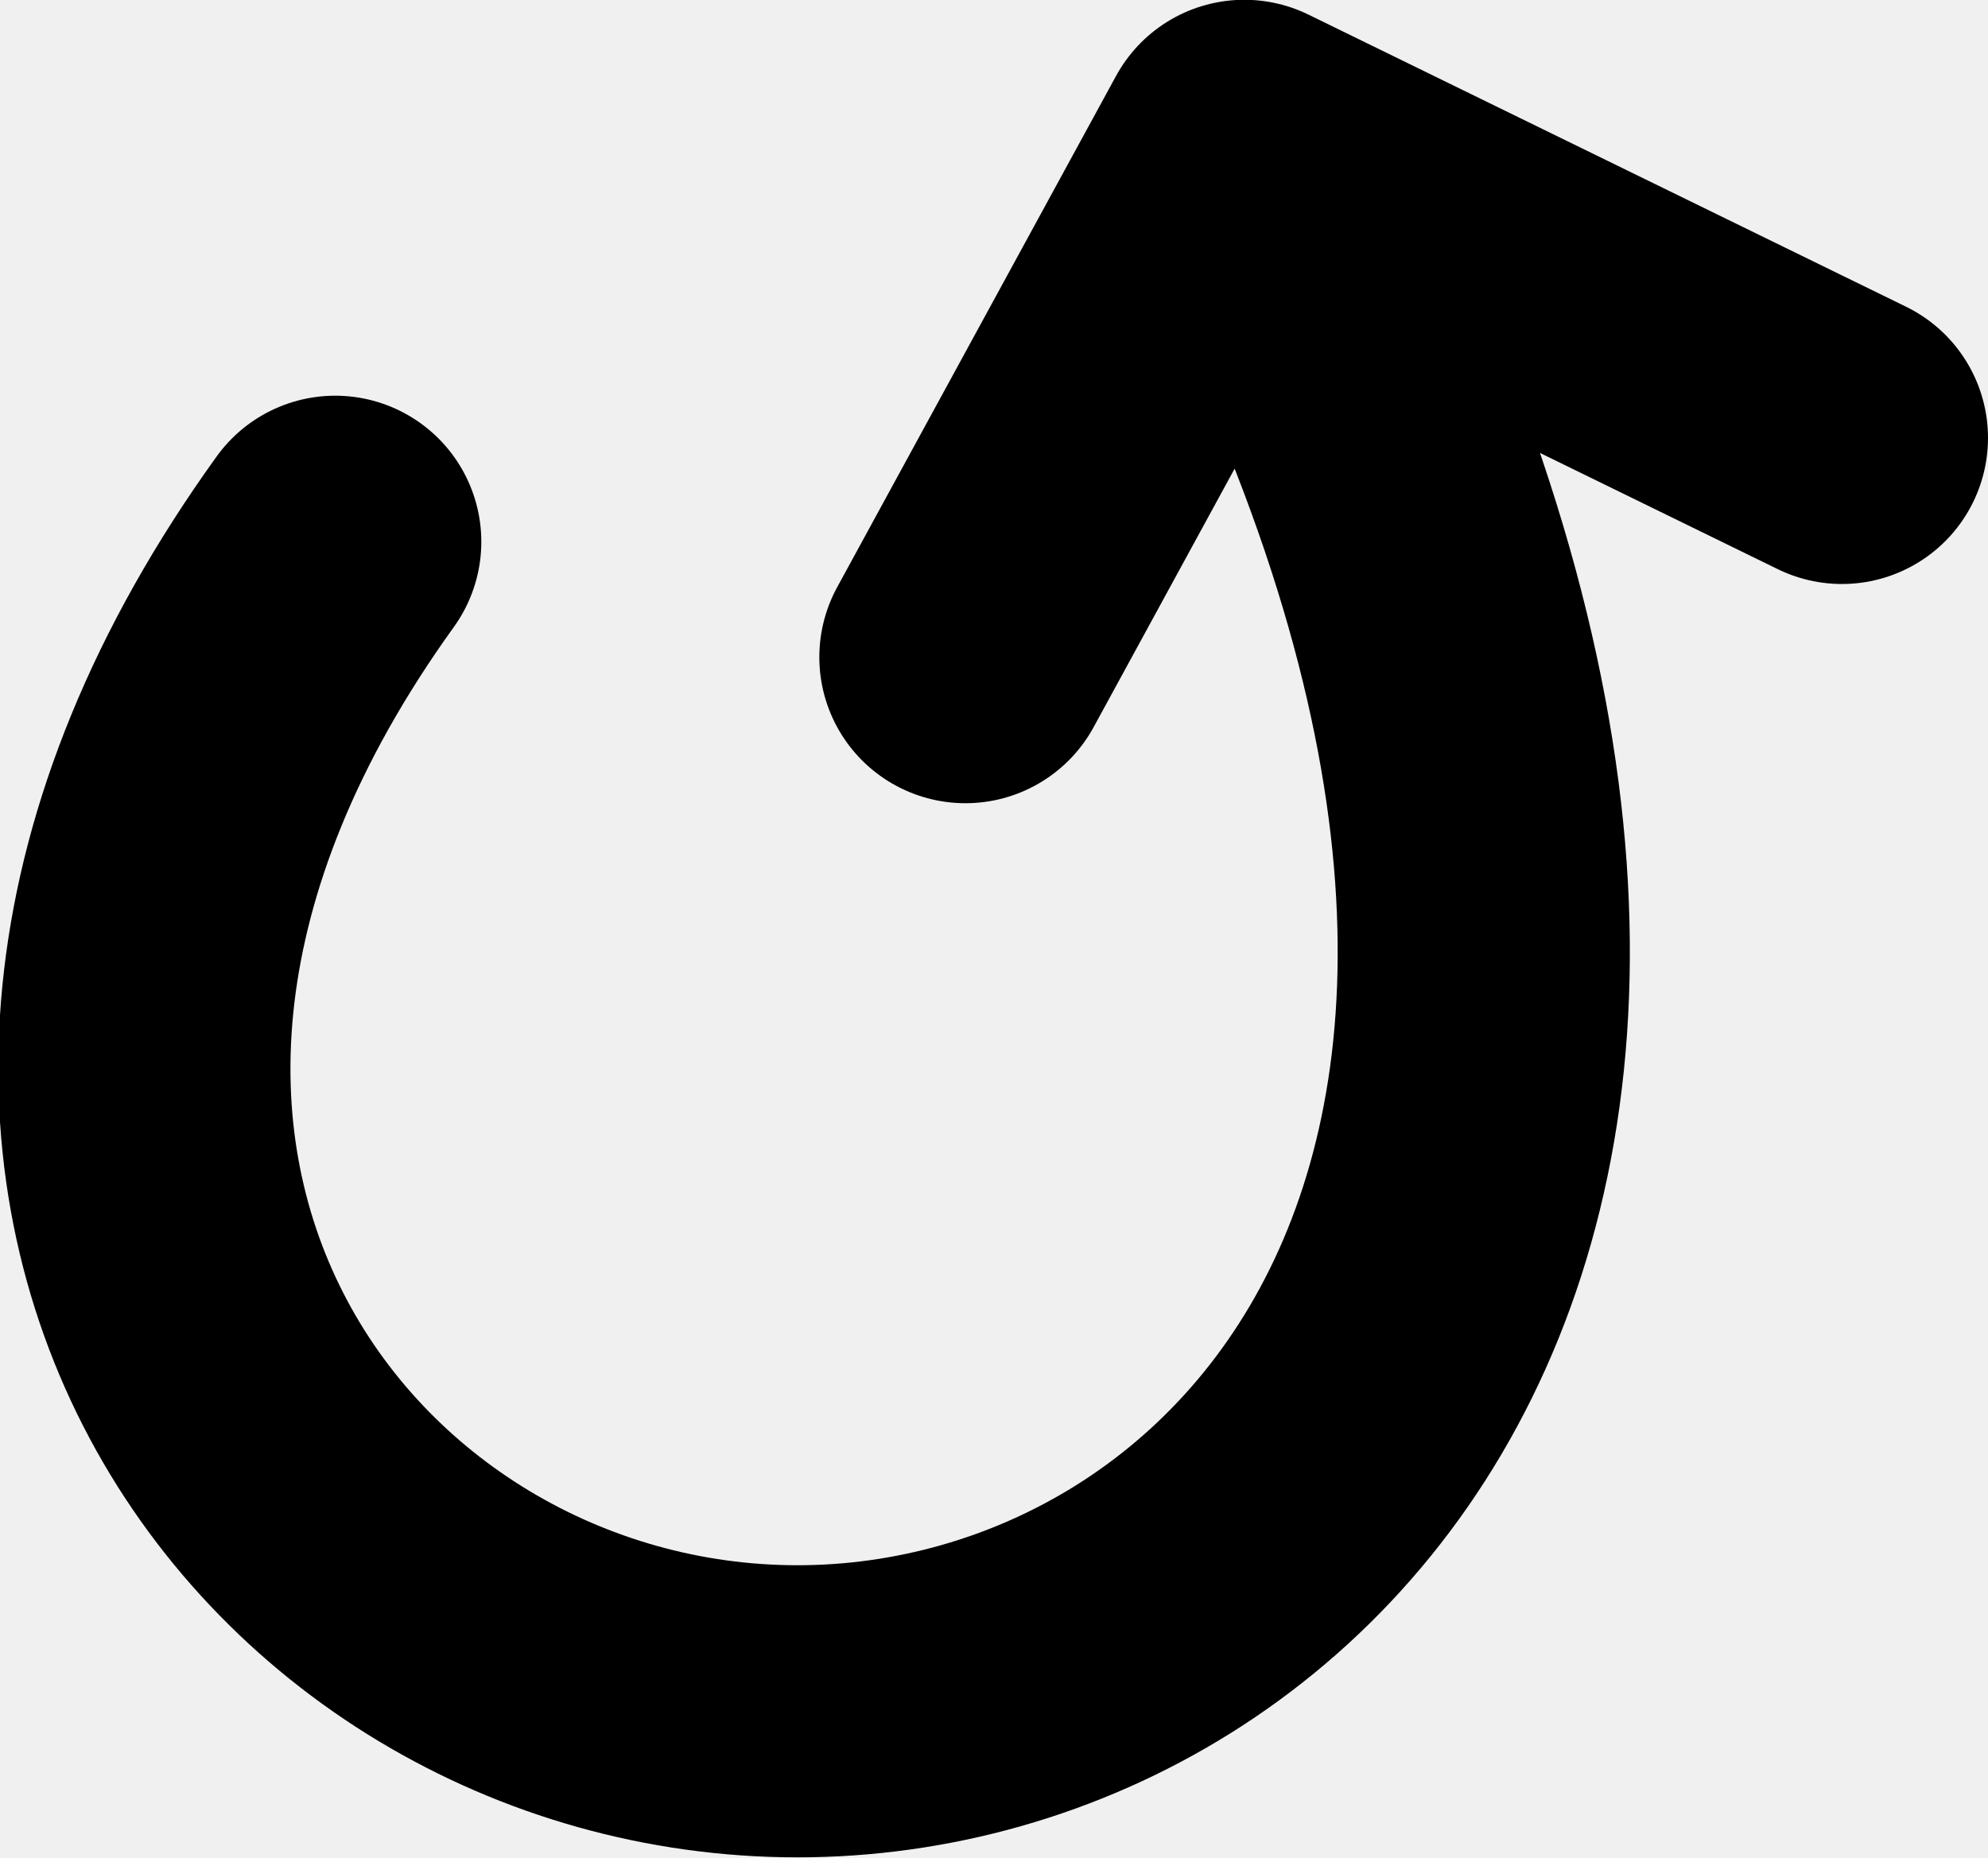
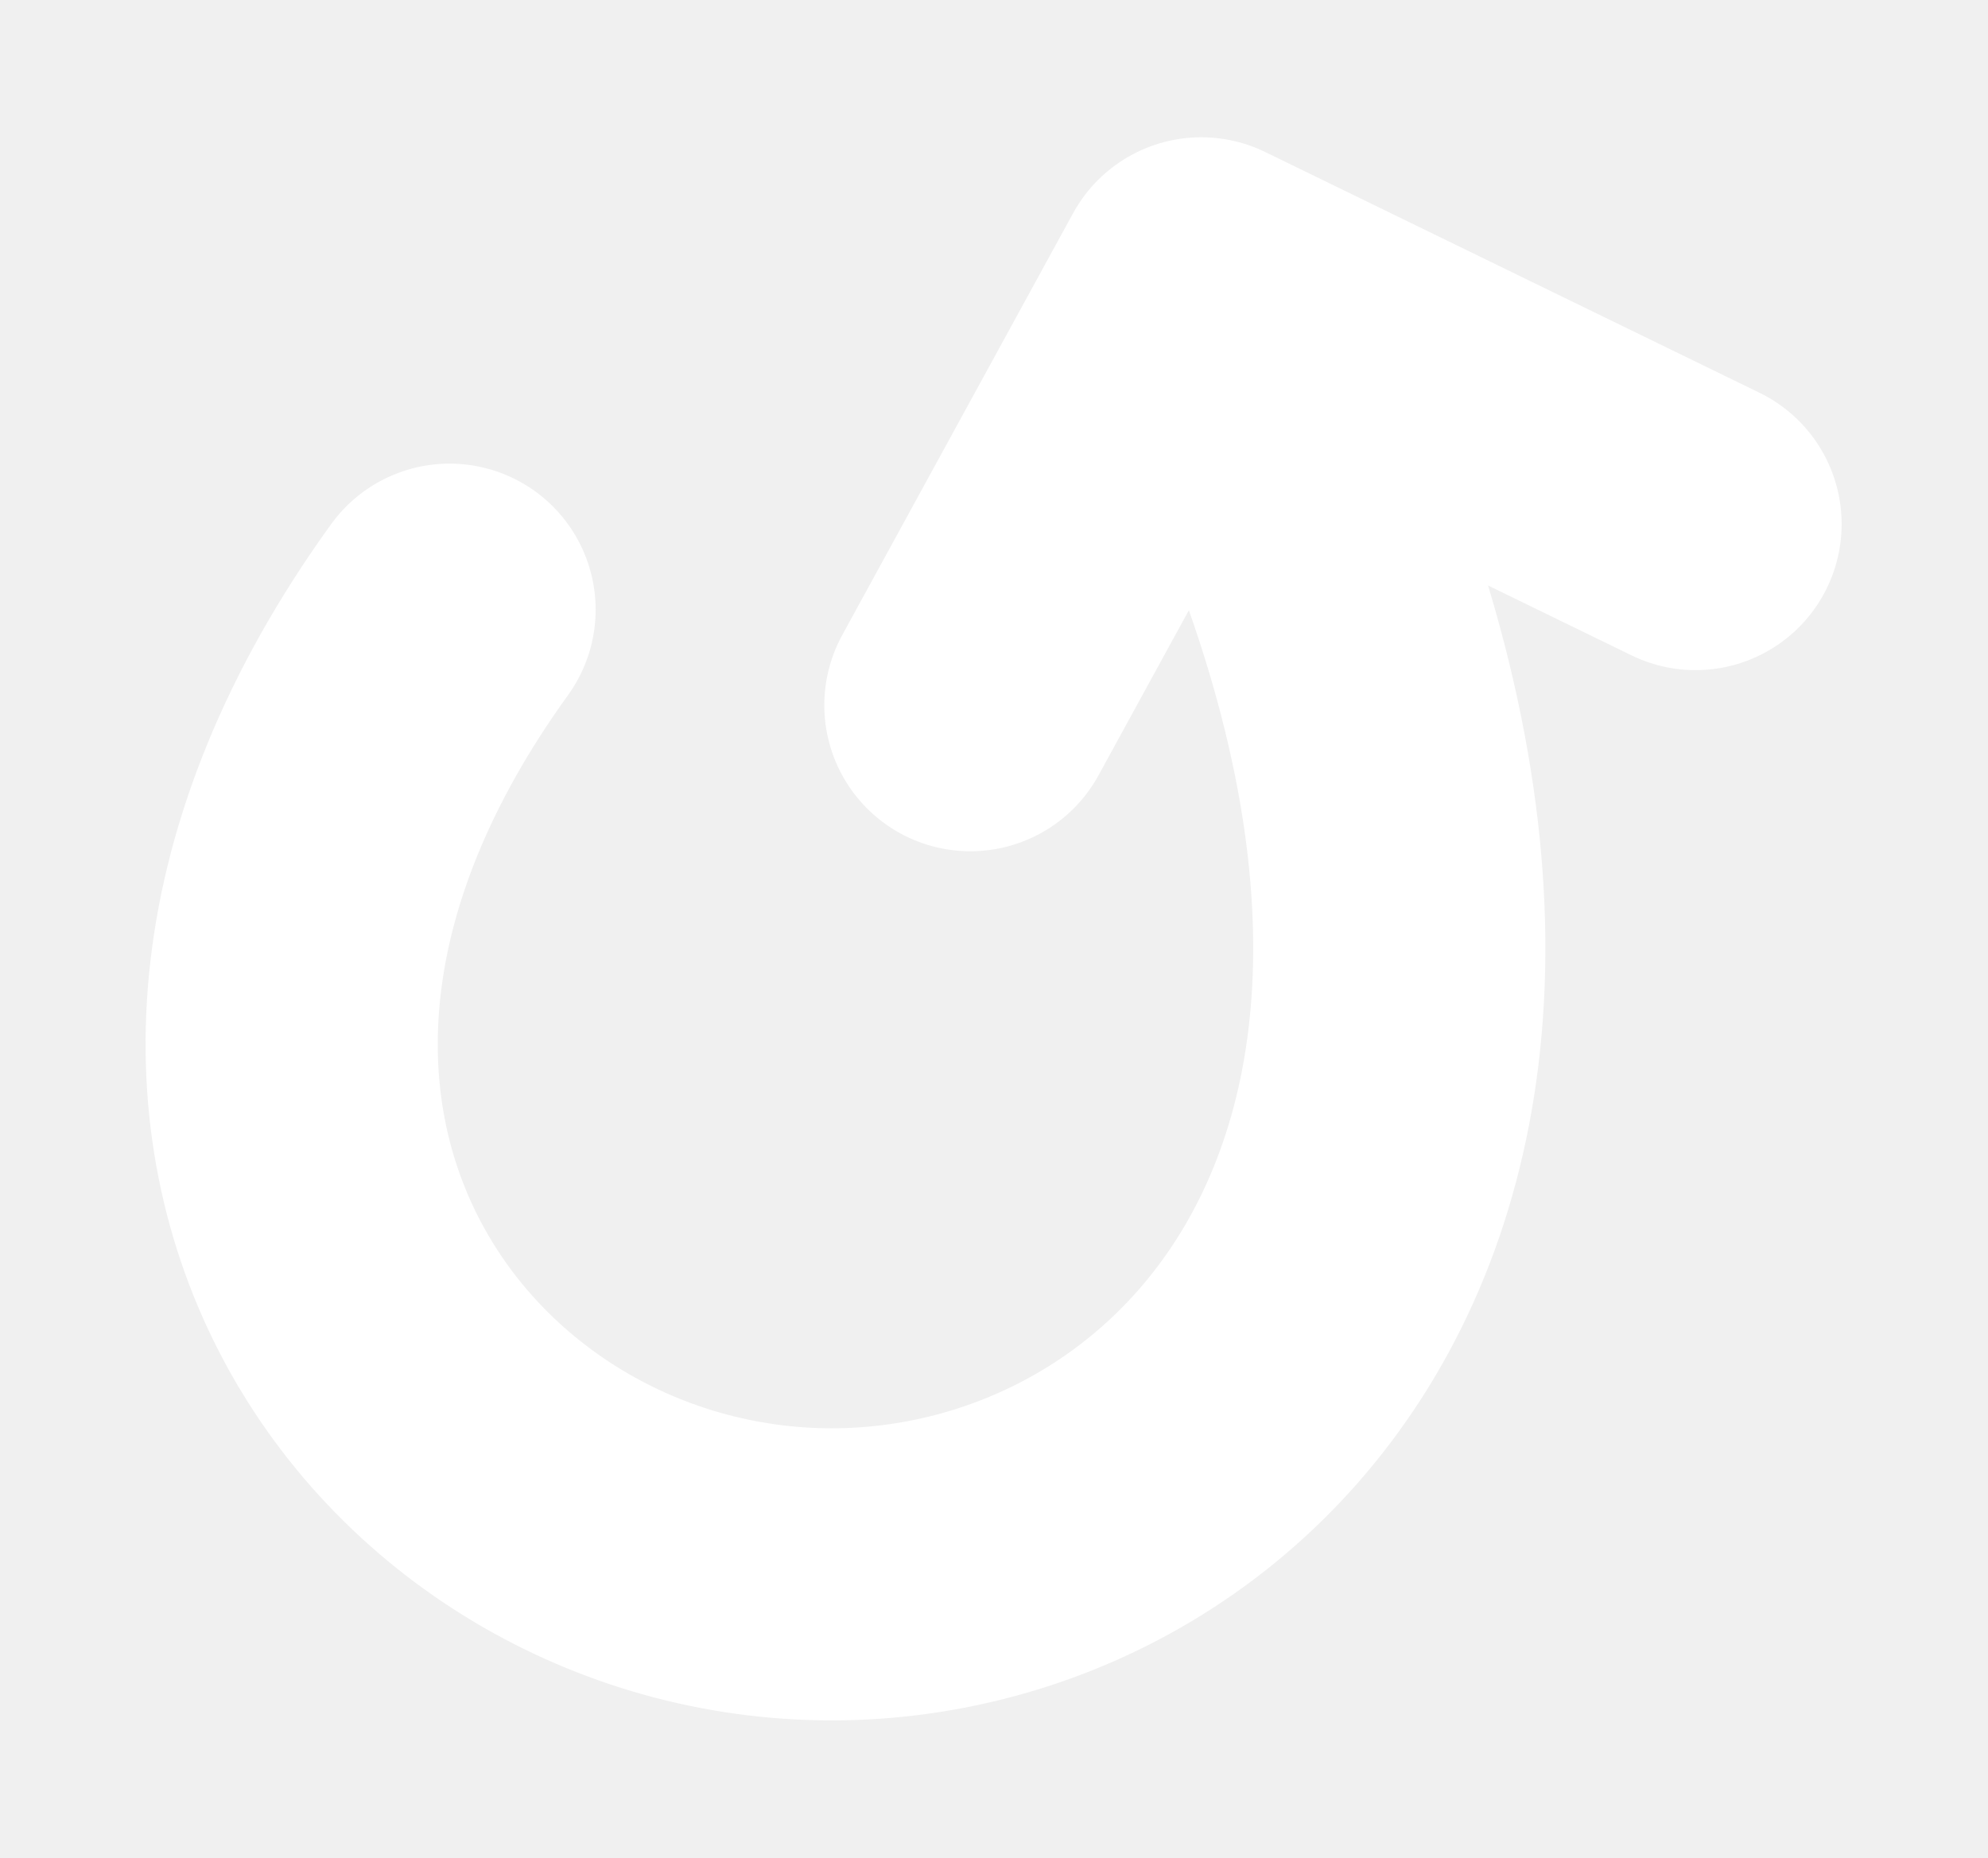
<svg xmlns="http://www.w3.org/2000/svg" width="53.992" height="50.46" viewBox="0 0 3.599 3.364" version="1.1" id="svg697">
  <defs id="defs694" />
  <g id="layer1" transform="translate(-36.08427,-20.9819)">
-     <path d="m 36.691,21.963 c -0.81,1.125 -0.058,2.118 0.837,2.118 0.895,0 1.804,-0.998 0.809,-2.835 m 0,0 -0.505,0.926 m 0.505,-0.926 1.082,0.529" stroke="#000000" stroke-opacity="0.75" stroke-width="0.529" stroke-linecap="round" stroke-linejoin="round" id="path404" style="fill:none;stroke:#000000;stroke-opacity:1" />
+     <path d="m 36.898,22.086 c -0.67,0.928 -0.048,1.747 0.692,1.747 0.74,0 1.492,-0.823 0.669,-2.338 m 0,0 -0.418,0.764 m 0.418,-0.764 0.895,0.436" stroke="#000000" stroke-opacity="0.75" stroke-width="0.529" stroke-linecap="round" stroke-linejoin="round" id="path404" style="fill:none;stroke:#ffffff;stroke-opacity:1" />
  </g>
</svg>
